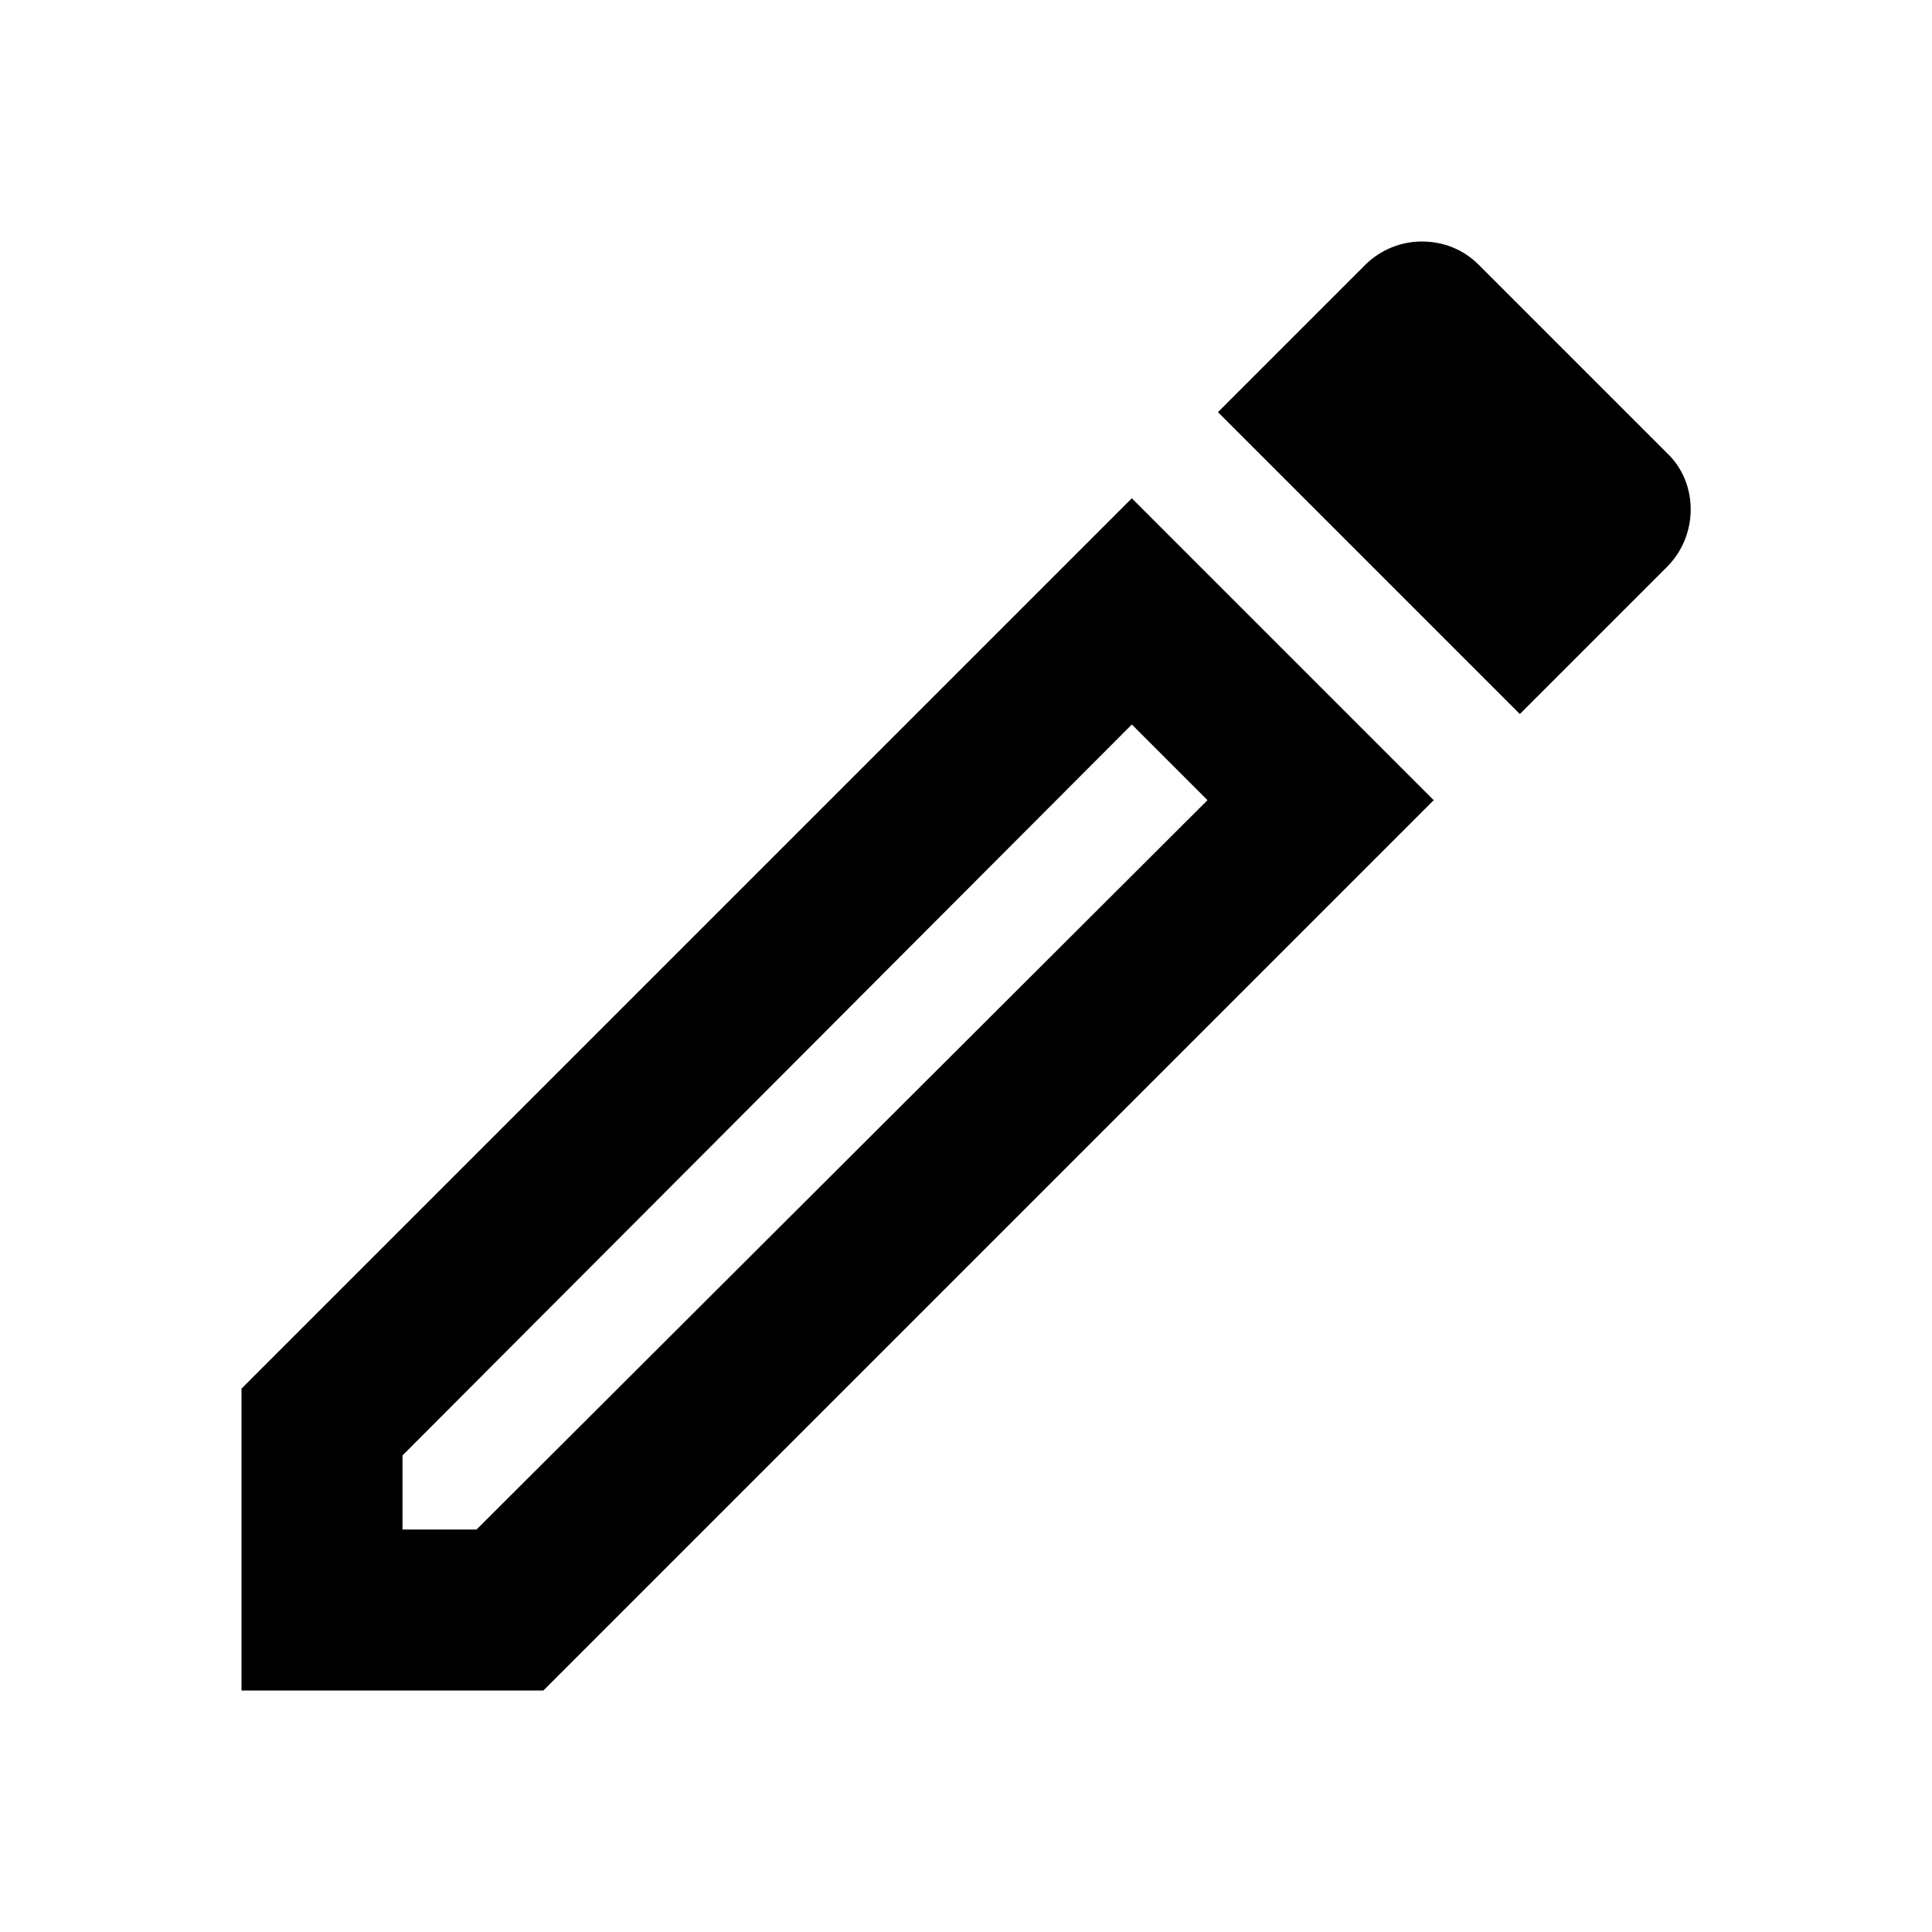
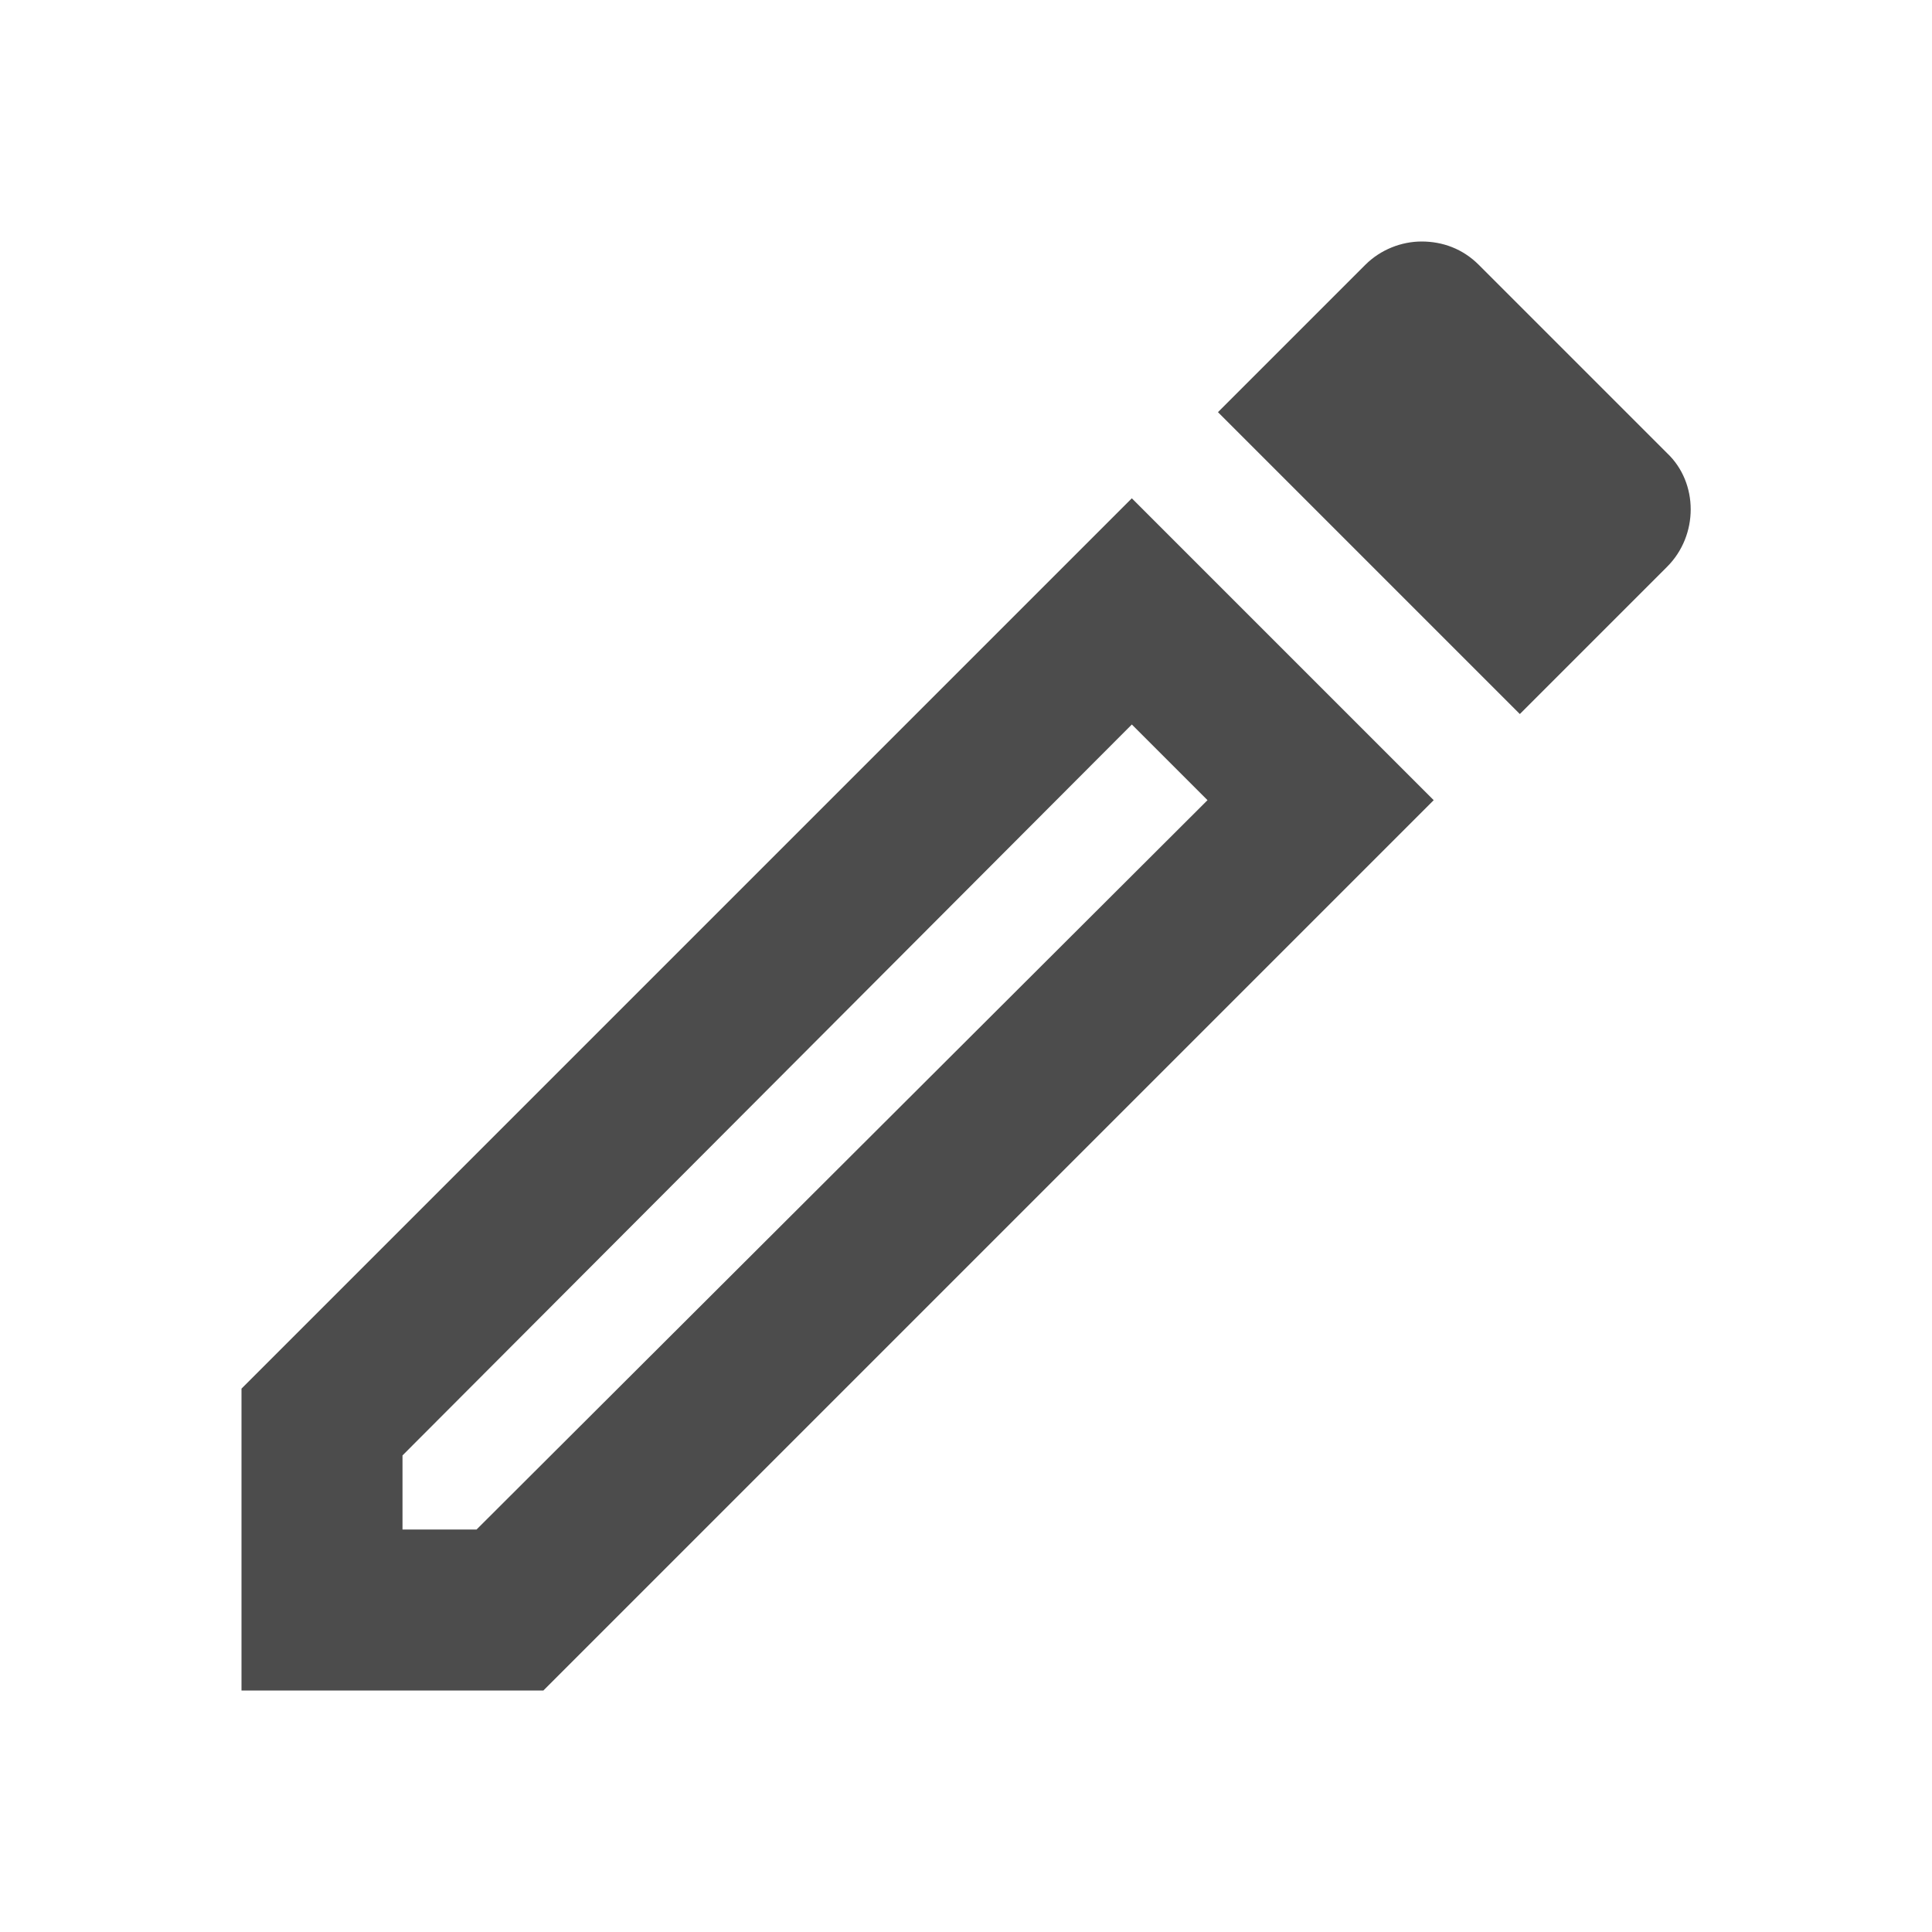
- <svg xmlns="http://www.w3.org/2000/svg" viewBox="0 0 24 24">
+ <svg xmlns="http://www.w3.org/2000/svg" fill="rgba(0, 0, 0, .7)" viewBox="0 0 24 24">
  <path d="M14.06,9L15,9.94L5.92,19H5V18.08L14.06,9M17.66,3C17.41,3 17.15,3.1 16.96,3.29L15.13,5.12L18.88,8.87L20.71,7.04C21.1,6.65 21.1,6 20.71,5.63L18.37,3.29C18.17,3.09 17.92,3 17.66,3M14.06,6.19L3,17.25V21H6.75L17.81,9.94L14.06,6.19Z" />
</svg>
